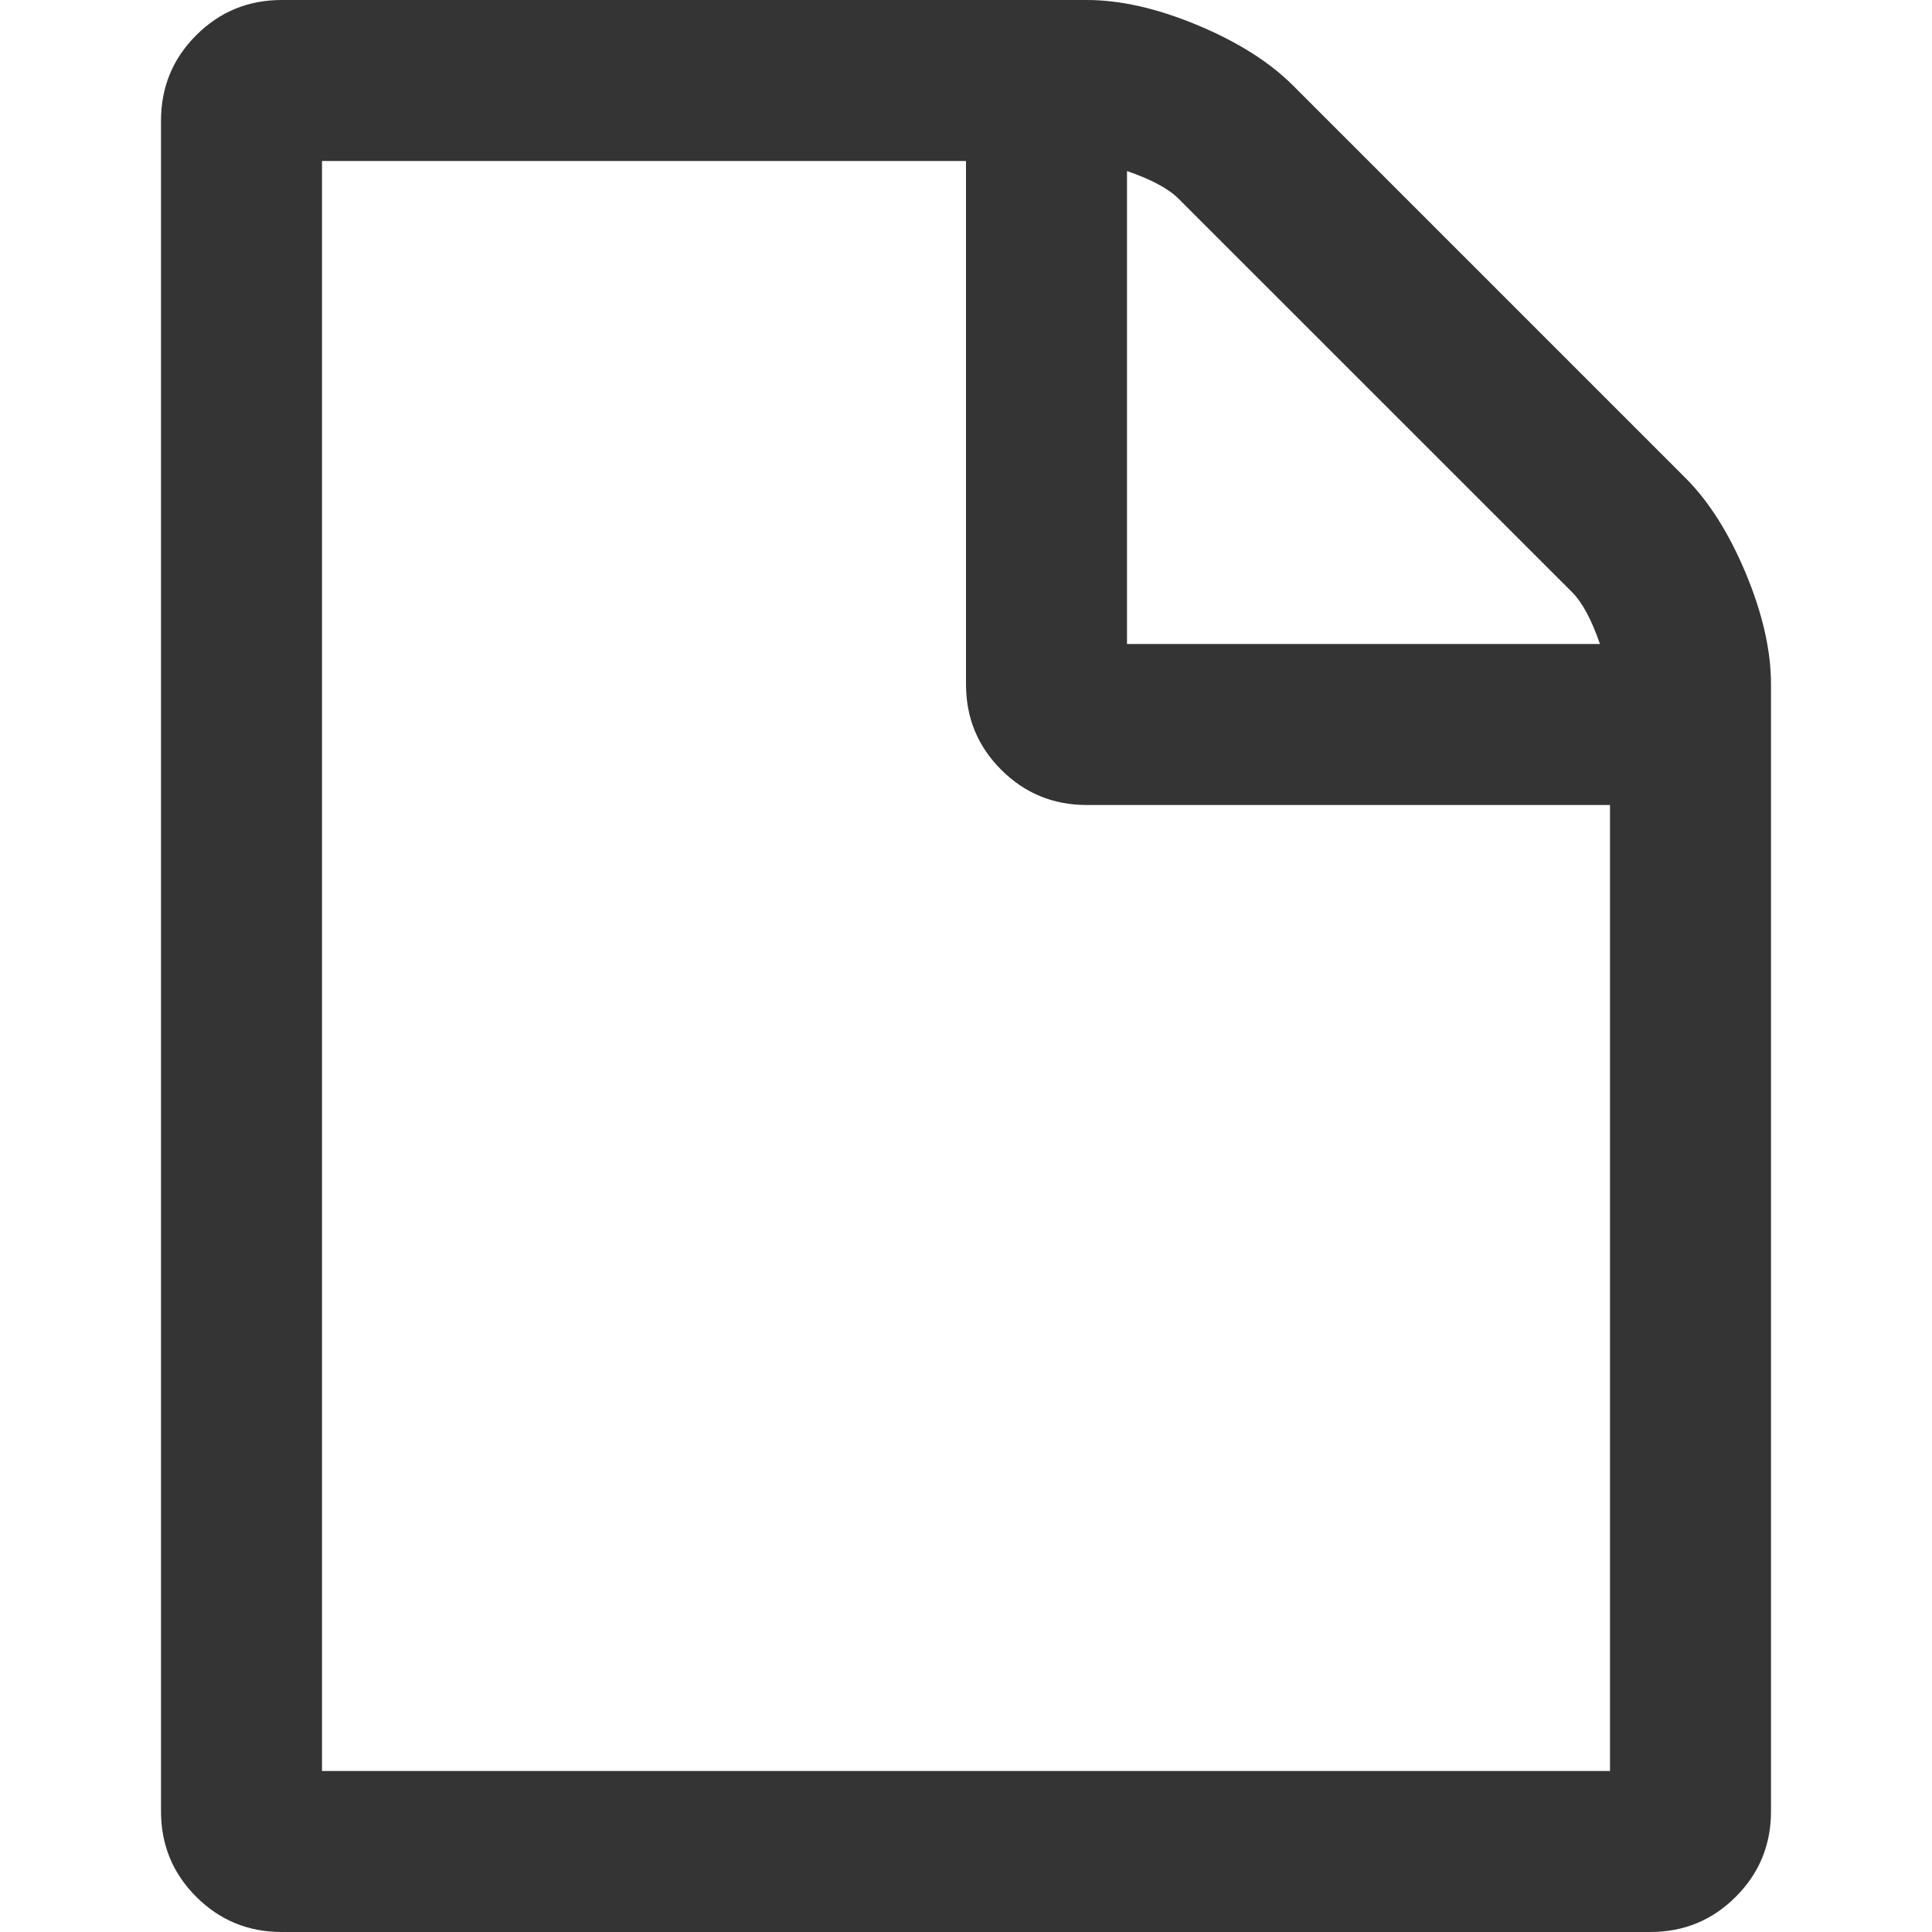
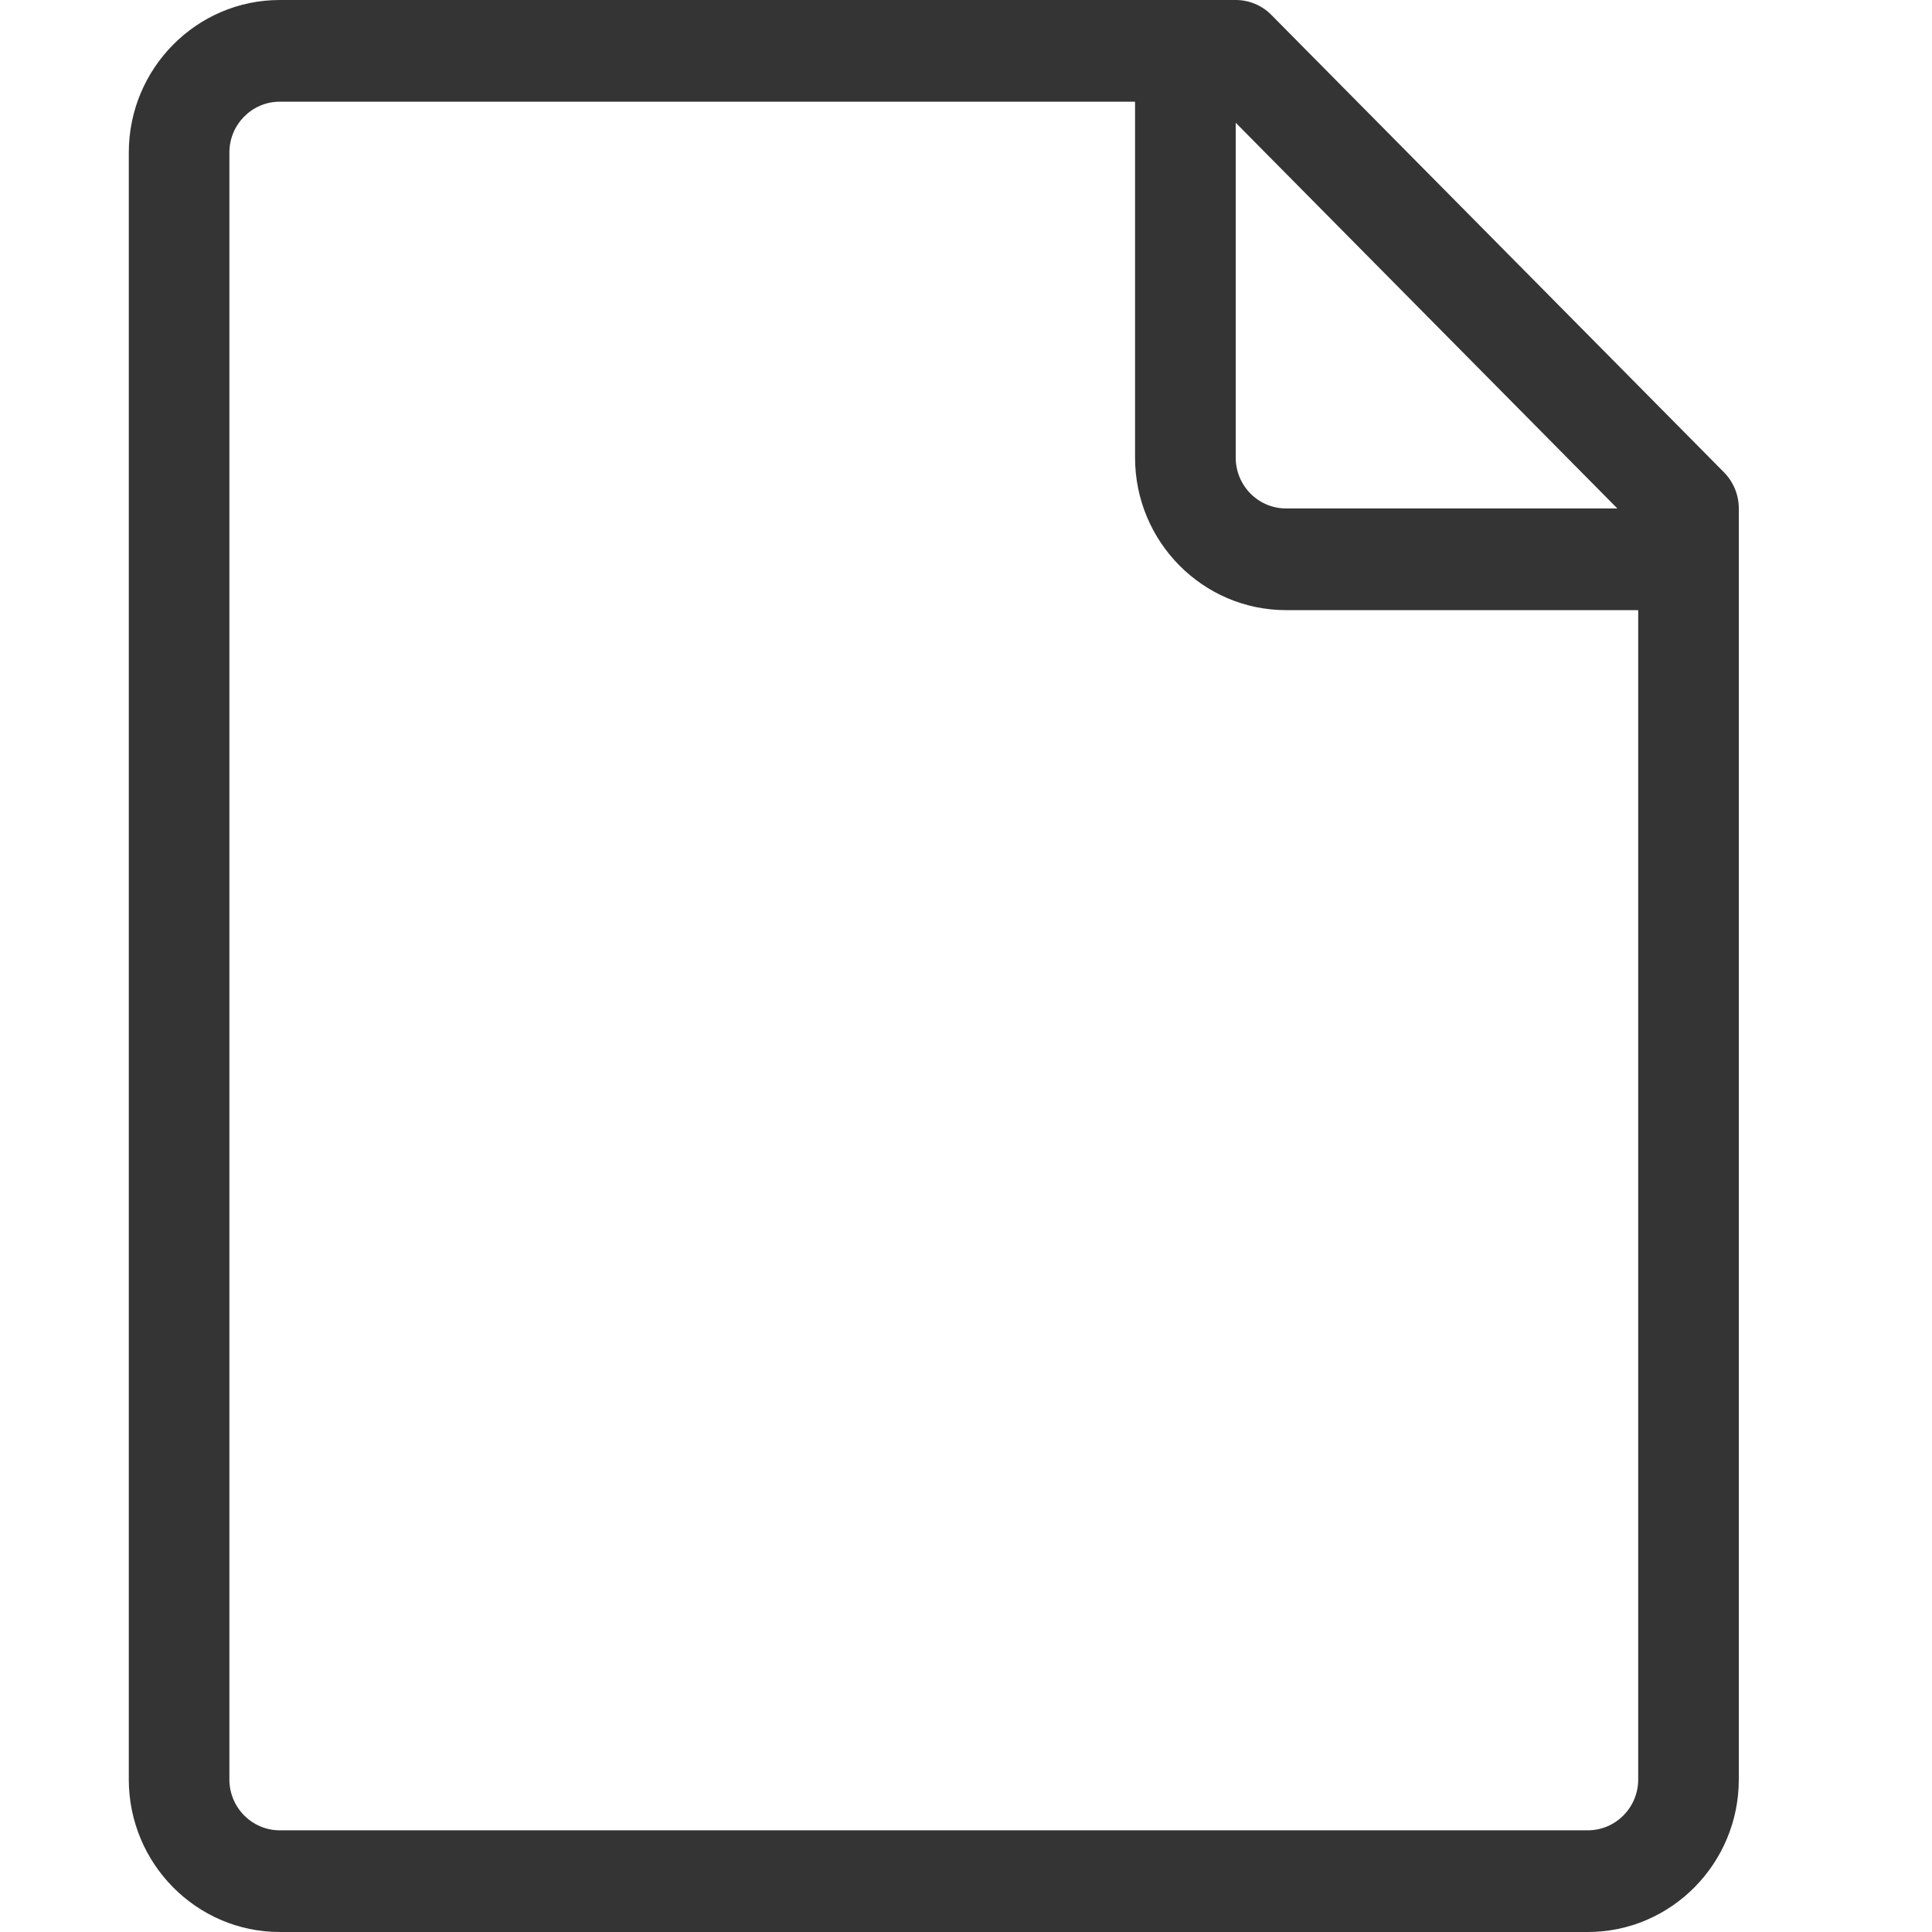
<svg xmlns="http://www.w3.org/2000/svg" width="30" height="30" viewBox="0 0 30 30" fill="none">
-   <path d="M27.11 8.906C26.849 8.281 26.537 7.787 26.172 7.422L20.078 1.328C19.714 0.964 19.219 0.651 18.594 0.39C17.969 0.13 17.396 0 16.876 0H4.375C3.854 0 3.412 0.182 3.047 0.547C2.682 0.911 2.5 1.354 2.5 1.875V28.125C2.5 28.646 2.682 29.089 3.047 29.453C3.412 29.818 3.854 30 4.375 30H25.625C26.146 30 26.589 29.818 26.953 29.453C27.318 29.089 27.5 28.646 27.5 28.125V10.625C27.5 10.104 27.37 9.531 27.11 8.906ZM17.5 2.656C17.878 2.786 18.145 2.93 18.301 3.086L24.415 9.199C24.57 9.356 24.714 9.622 24.844 10H17.5V2.656ZM25 27.5H5V2.5H15V10.625C15 11.146 15.182 11.589 15.547 11.953C15.912 12.318 16.354 12.5 16.875 12.5H25V27.5Z" fill="#343434" />
+   <path d="M26.772 7.336L19.741 0.231C19.594 0.082 19.395 0 19.188 0H4.344C3.052 0 2 1.063 2 2.368V27.632C2 28.937 3.052 30 4.344 30H24.656C25.948 30 27 28.937 27 27.632V7.895C27 7.685 26.917 7.484 26.772 7.336ZM25.114 7.895H19.969C19.538 7.895 19.188 7.541 19.188 7.105V1.906L25.114 7.895ZM25.438 27.632C25.438 28.067 25.087 28.421 24.656 28.421H4.344C3.913 28.421 3.562 28.067 3.562 27.632V2.368C3.562 1.933 3.913 1.579 4.344 1.579H17.625V7.105C17.625 8.411 18.677 9.474 19.969 9.474H25.438V27.632Z" fill="#343434" />
</svg>
